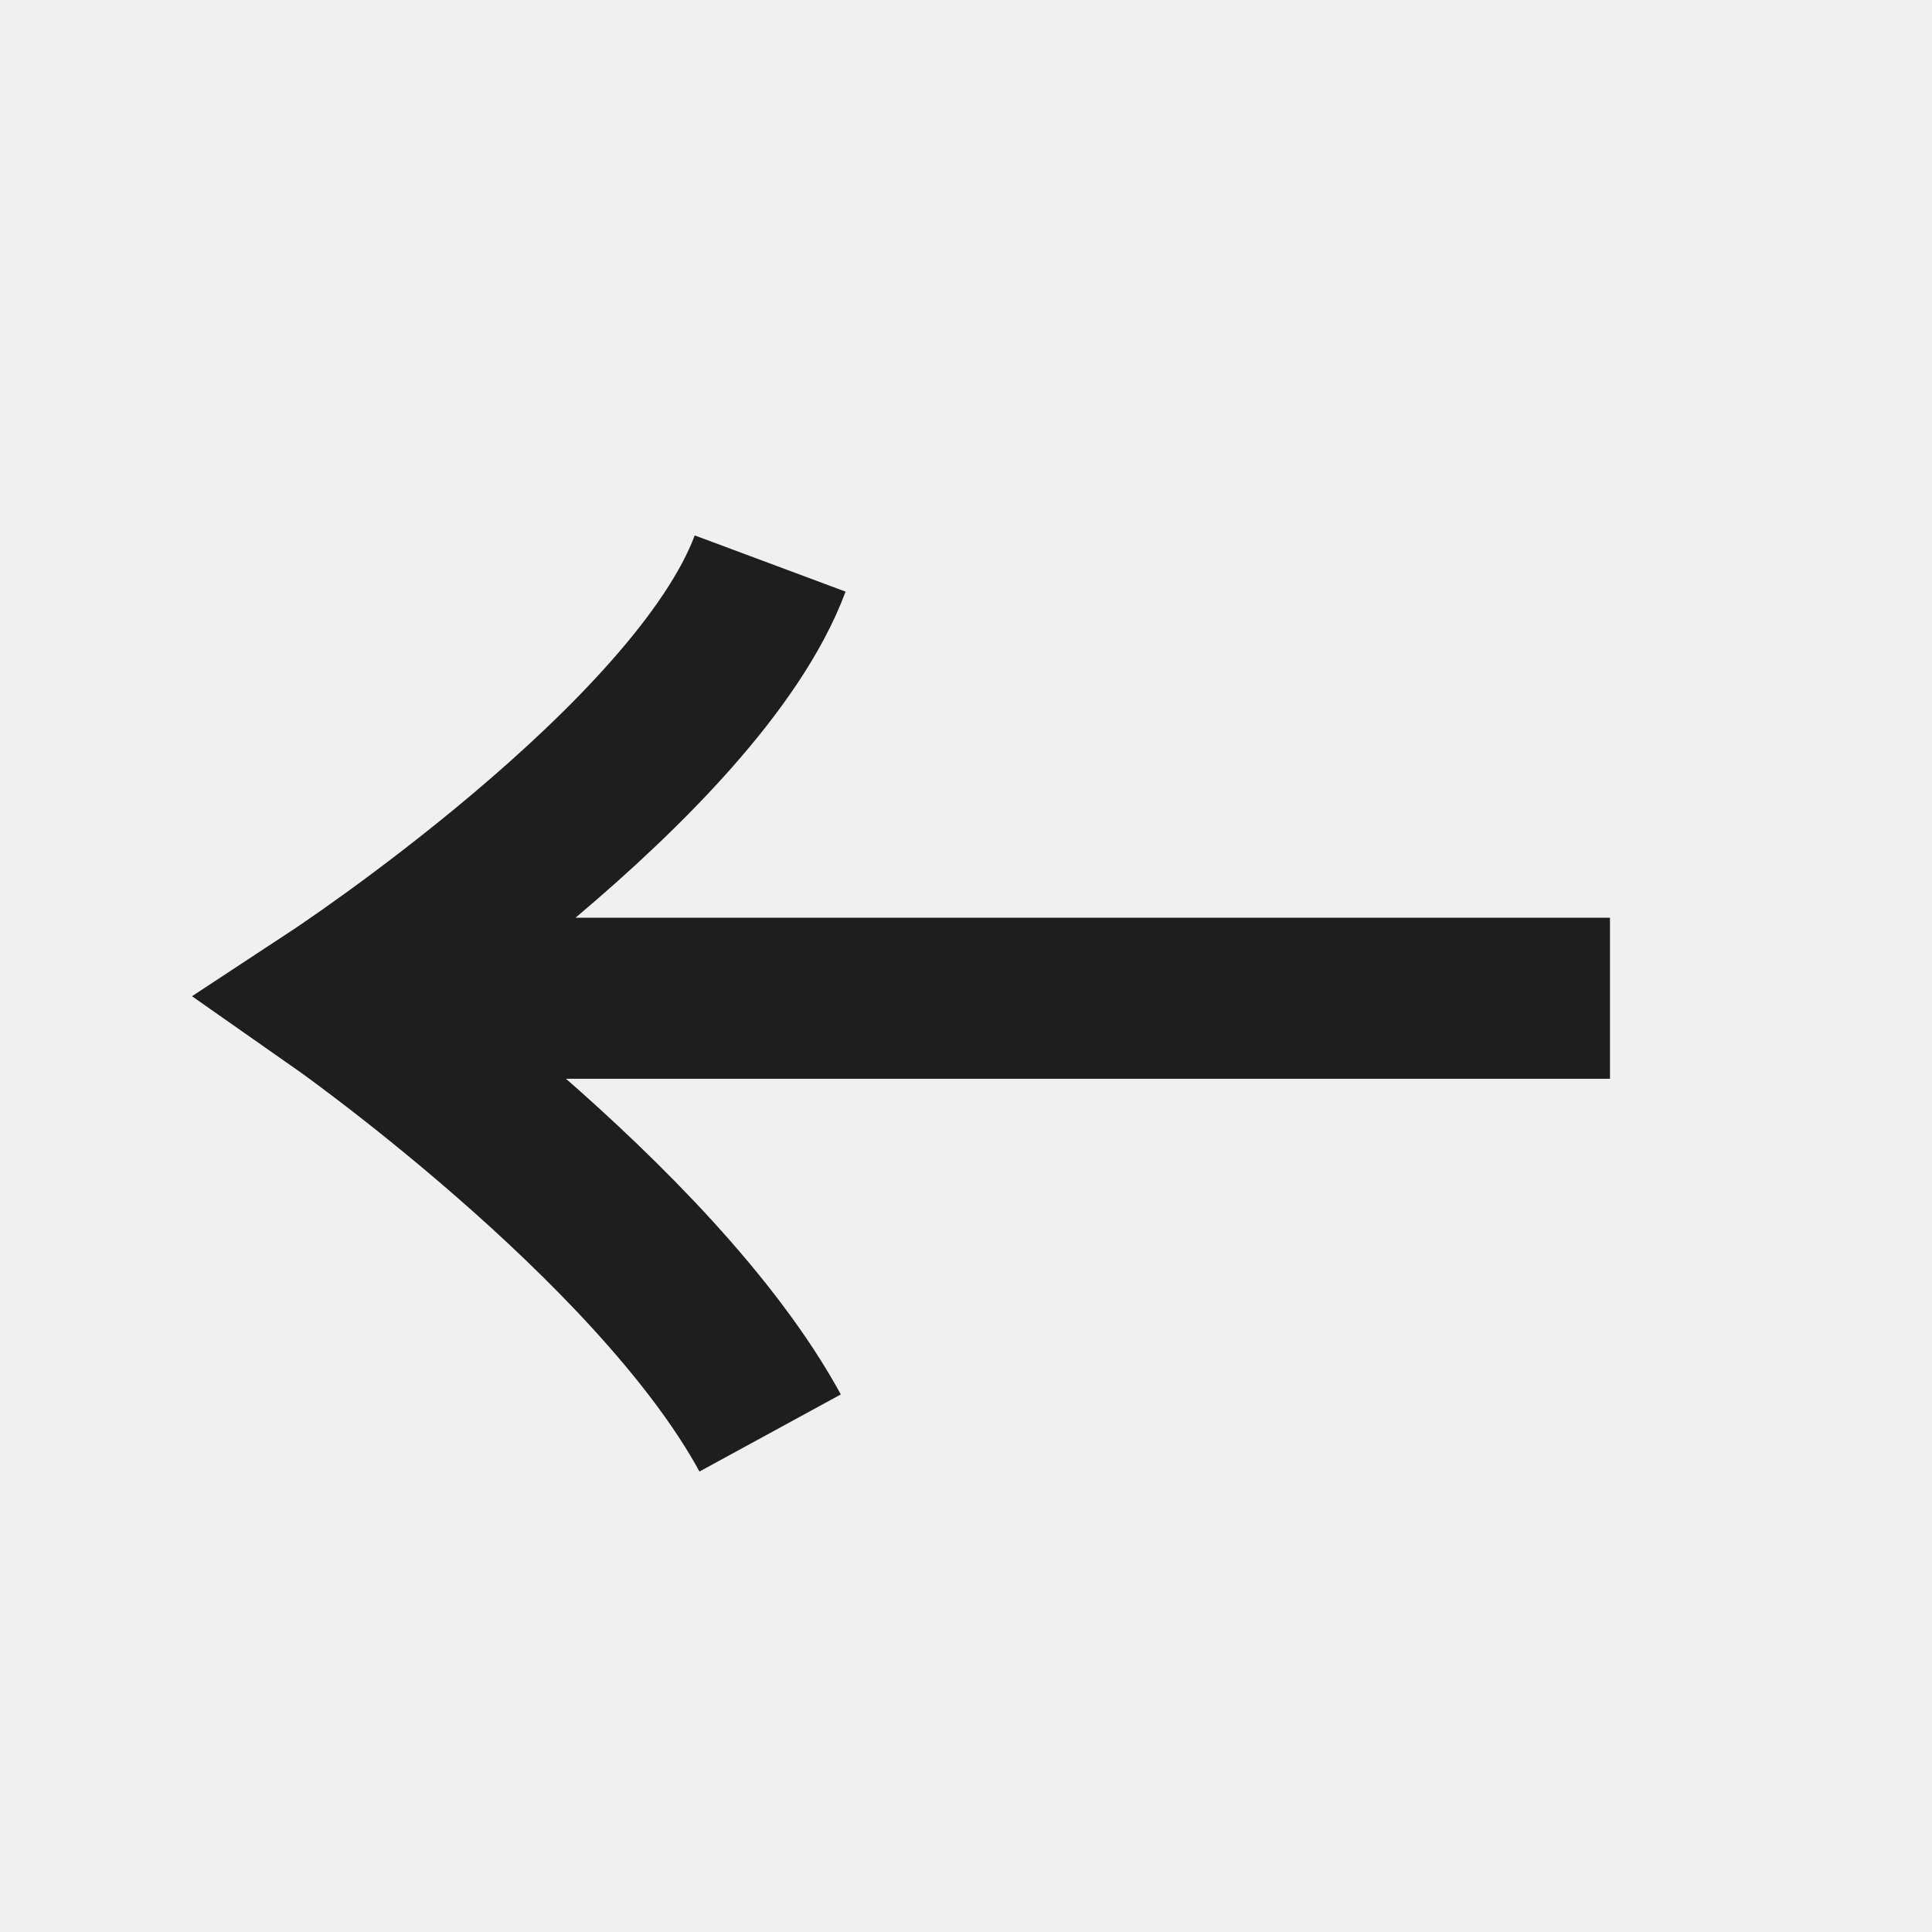
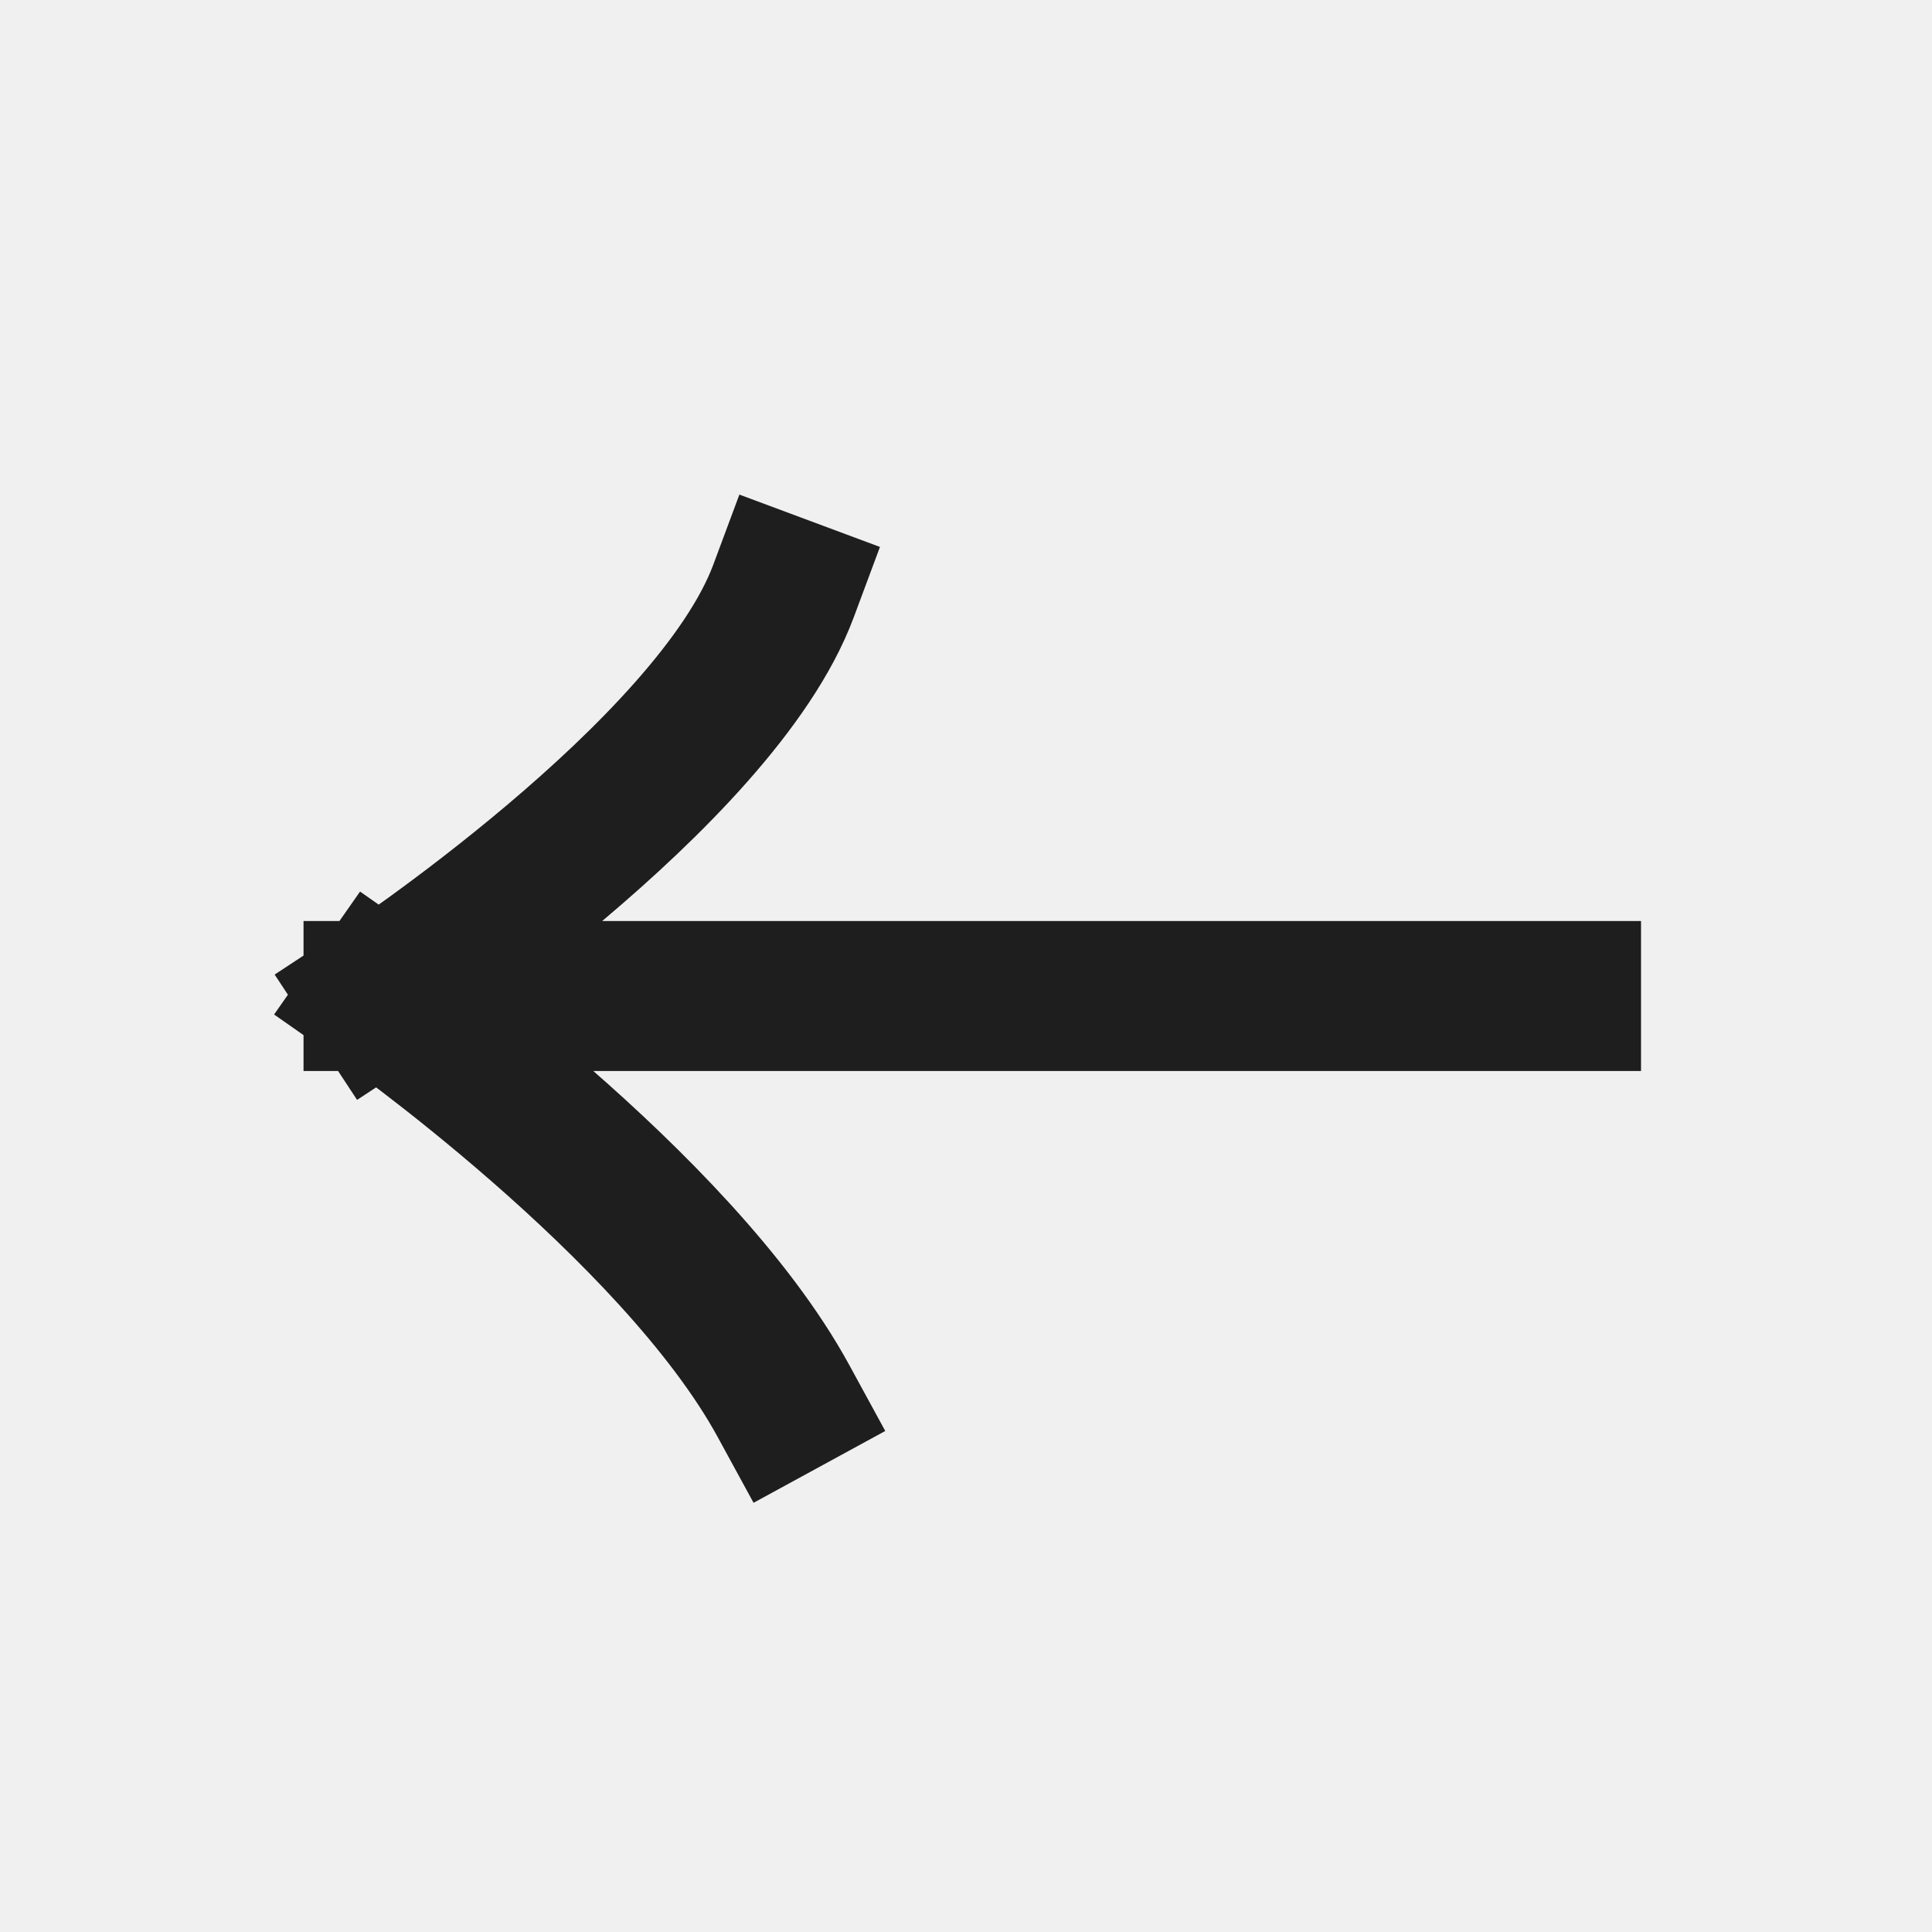
- <svg xmlns="http://www.w3.org/2000/svg" width="26.087" height="26.087" viewBox="0 0 26.087 26.087" fill="none">
-   <defs>
-     <clipPath id="clip324_236">
-       <rect width="26.087" height="26.087" transform="matrix(-1 0 0 1 26.087 0)" fill="white" fill-opacity="0" />
-     </clipPath>
-   </defs>
-   <rect width="26.087" height="26.087" transform="matrix(-1 0 0 1 26.087 0)" fill="#FFFFFF" fill-opacity="0" />
-   <g clip-path="url(#clip324_236)">
-     <path d="M21.739 13.479L4.529 13.479M10.399 7.609C9.407 10.271 4.529 13.479 4.529 13.479C4.529 13.479 8.842 16.494 10.399 19.349" stroke="#1E1E1E" stroke-opacity="1" stroke-width="2.174" />
-   </g>
+ <svg xmlns="http://www.w3.org/2000/svg" width="28" height="28" viewBox="0 0 28 28" fill="none">
+   <path d="M22.696 14.435H5.486M5.486 14.435C5.486 14.435 10.364 11.227 11.355 8.566M5.486 14.435C5.486 14.435 9.798 17.45 11.355 20.305" stroke="#1E1E1E" stroke-width="2.174" stroke-linecap="square" />
</svg>
